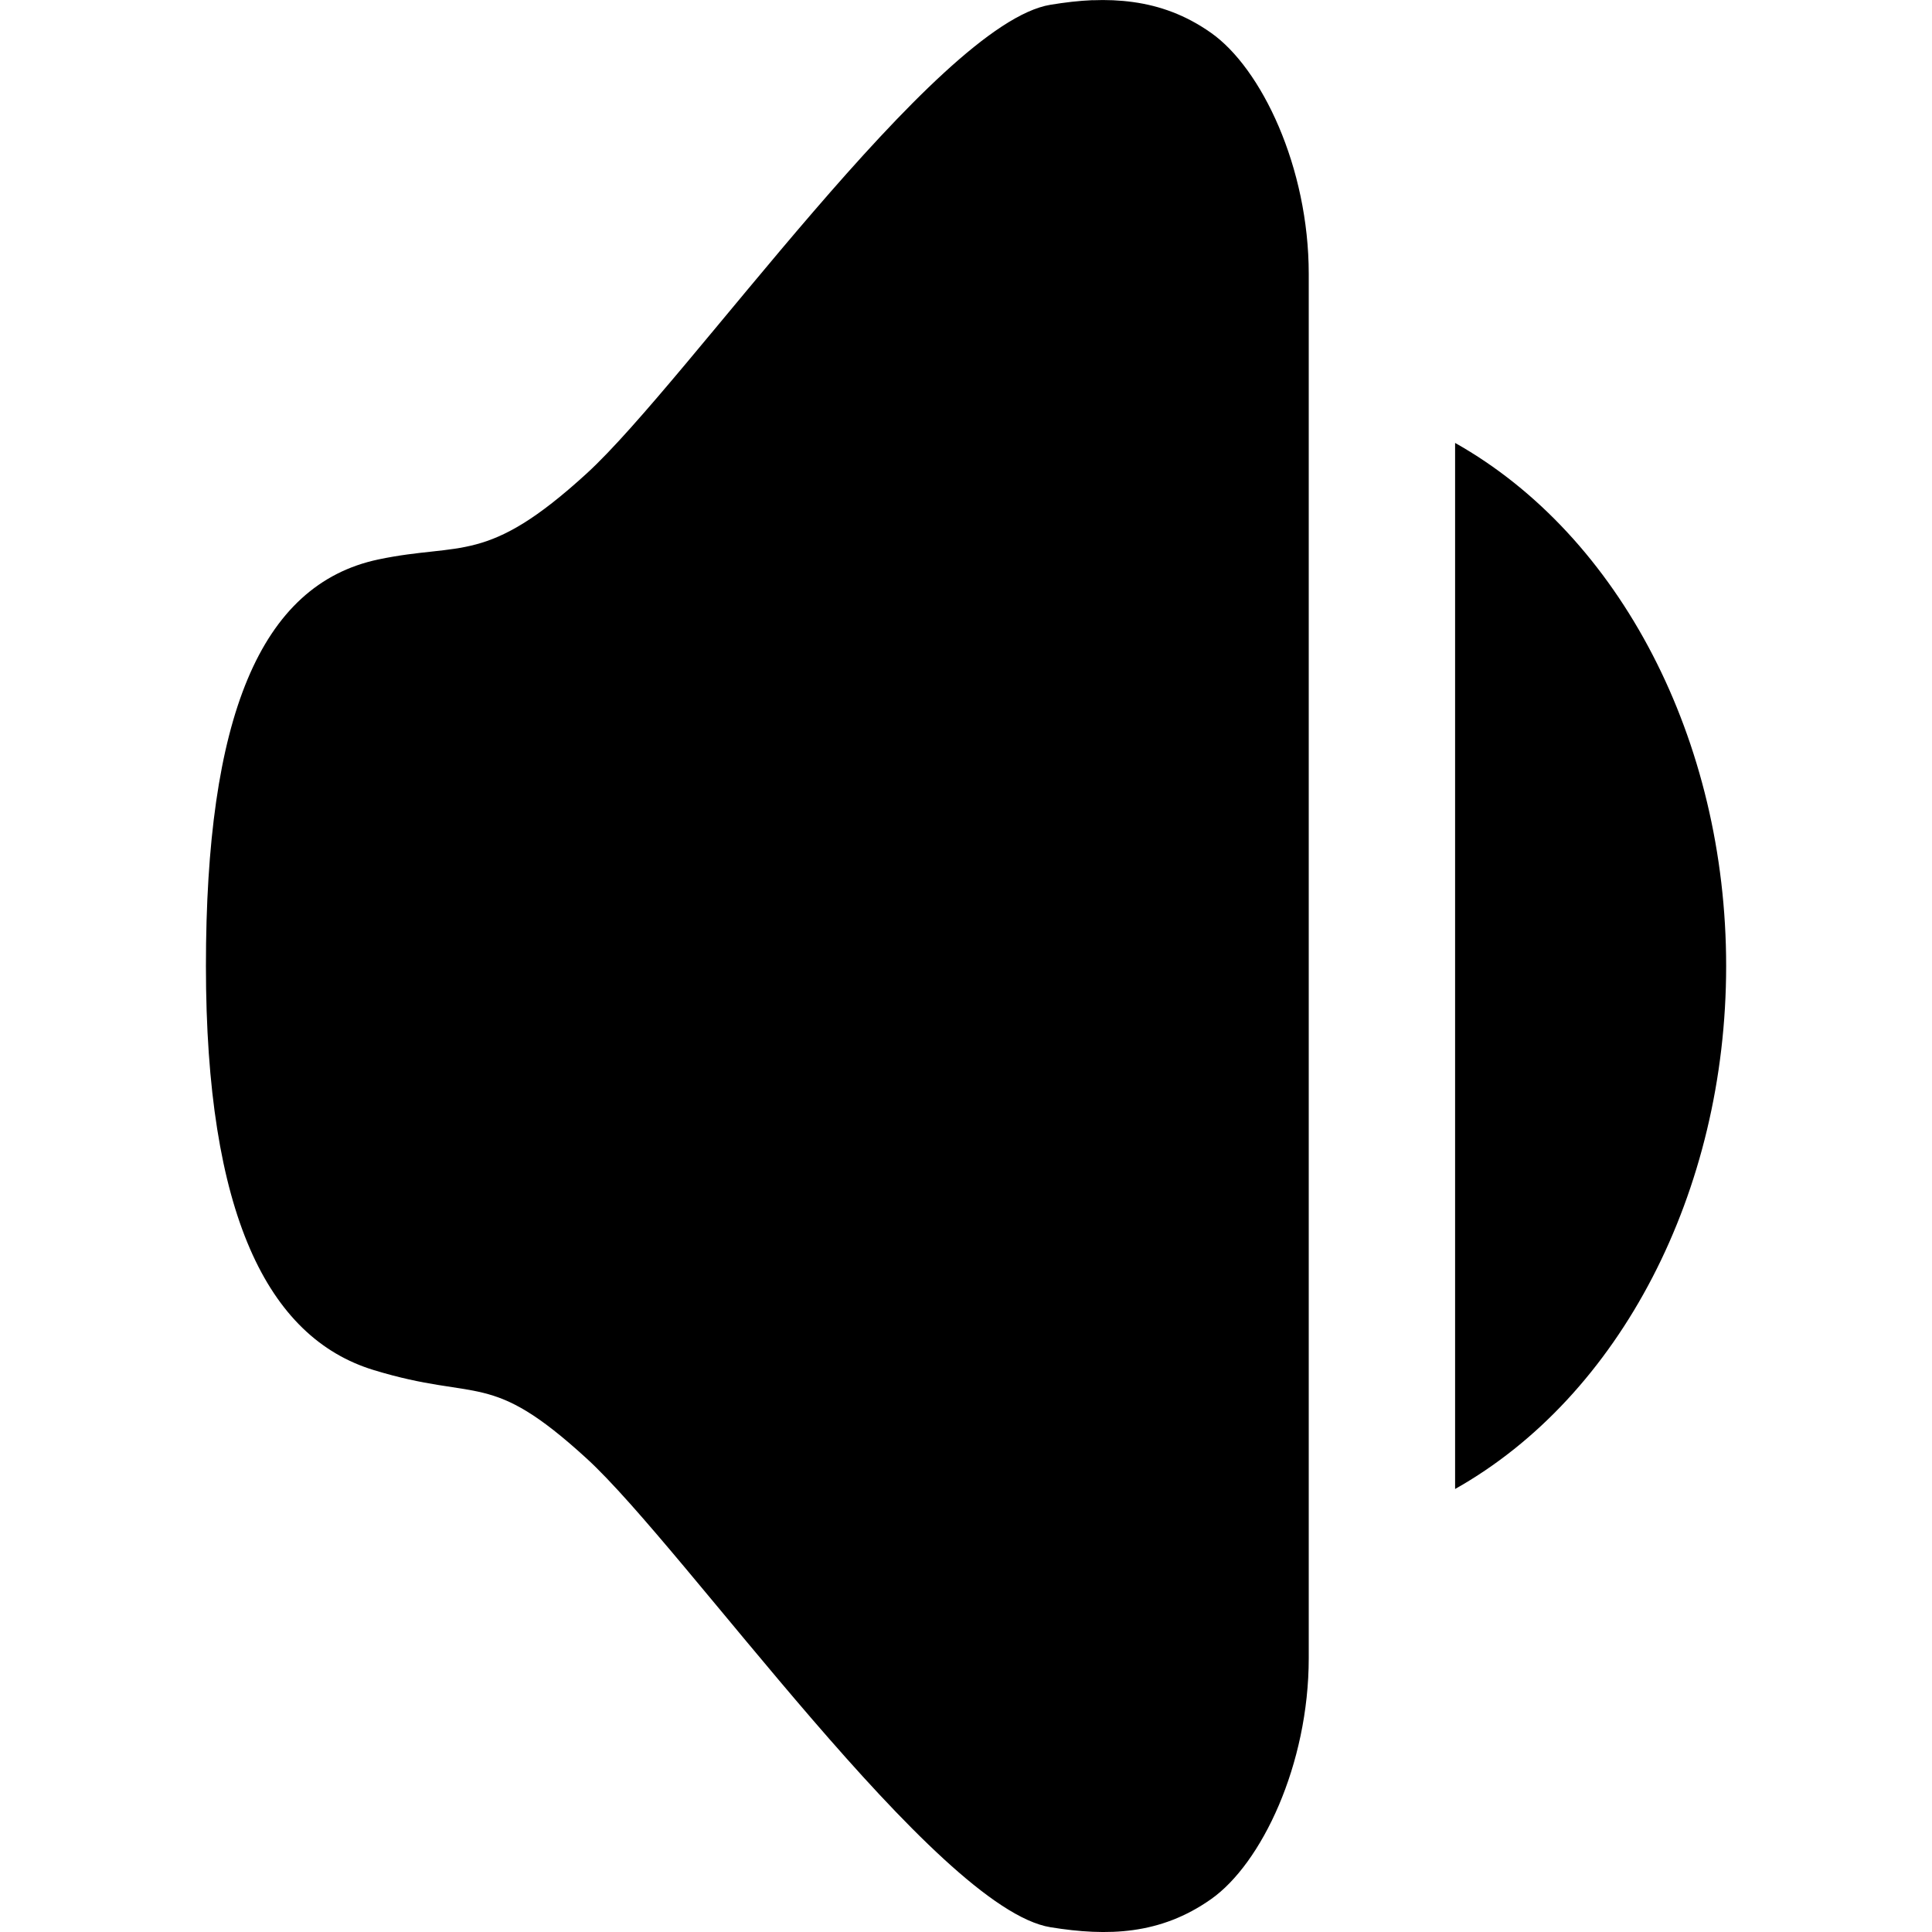
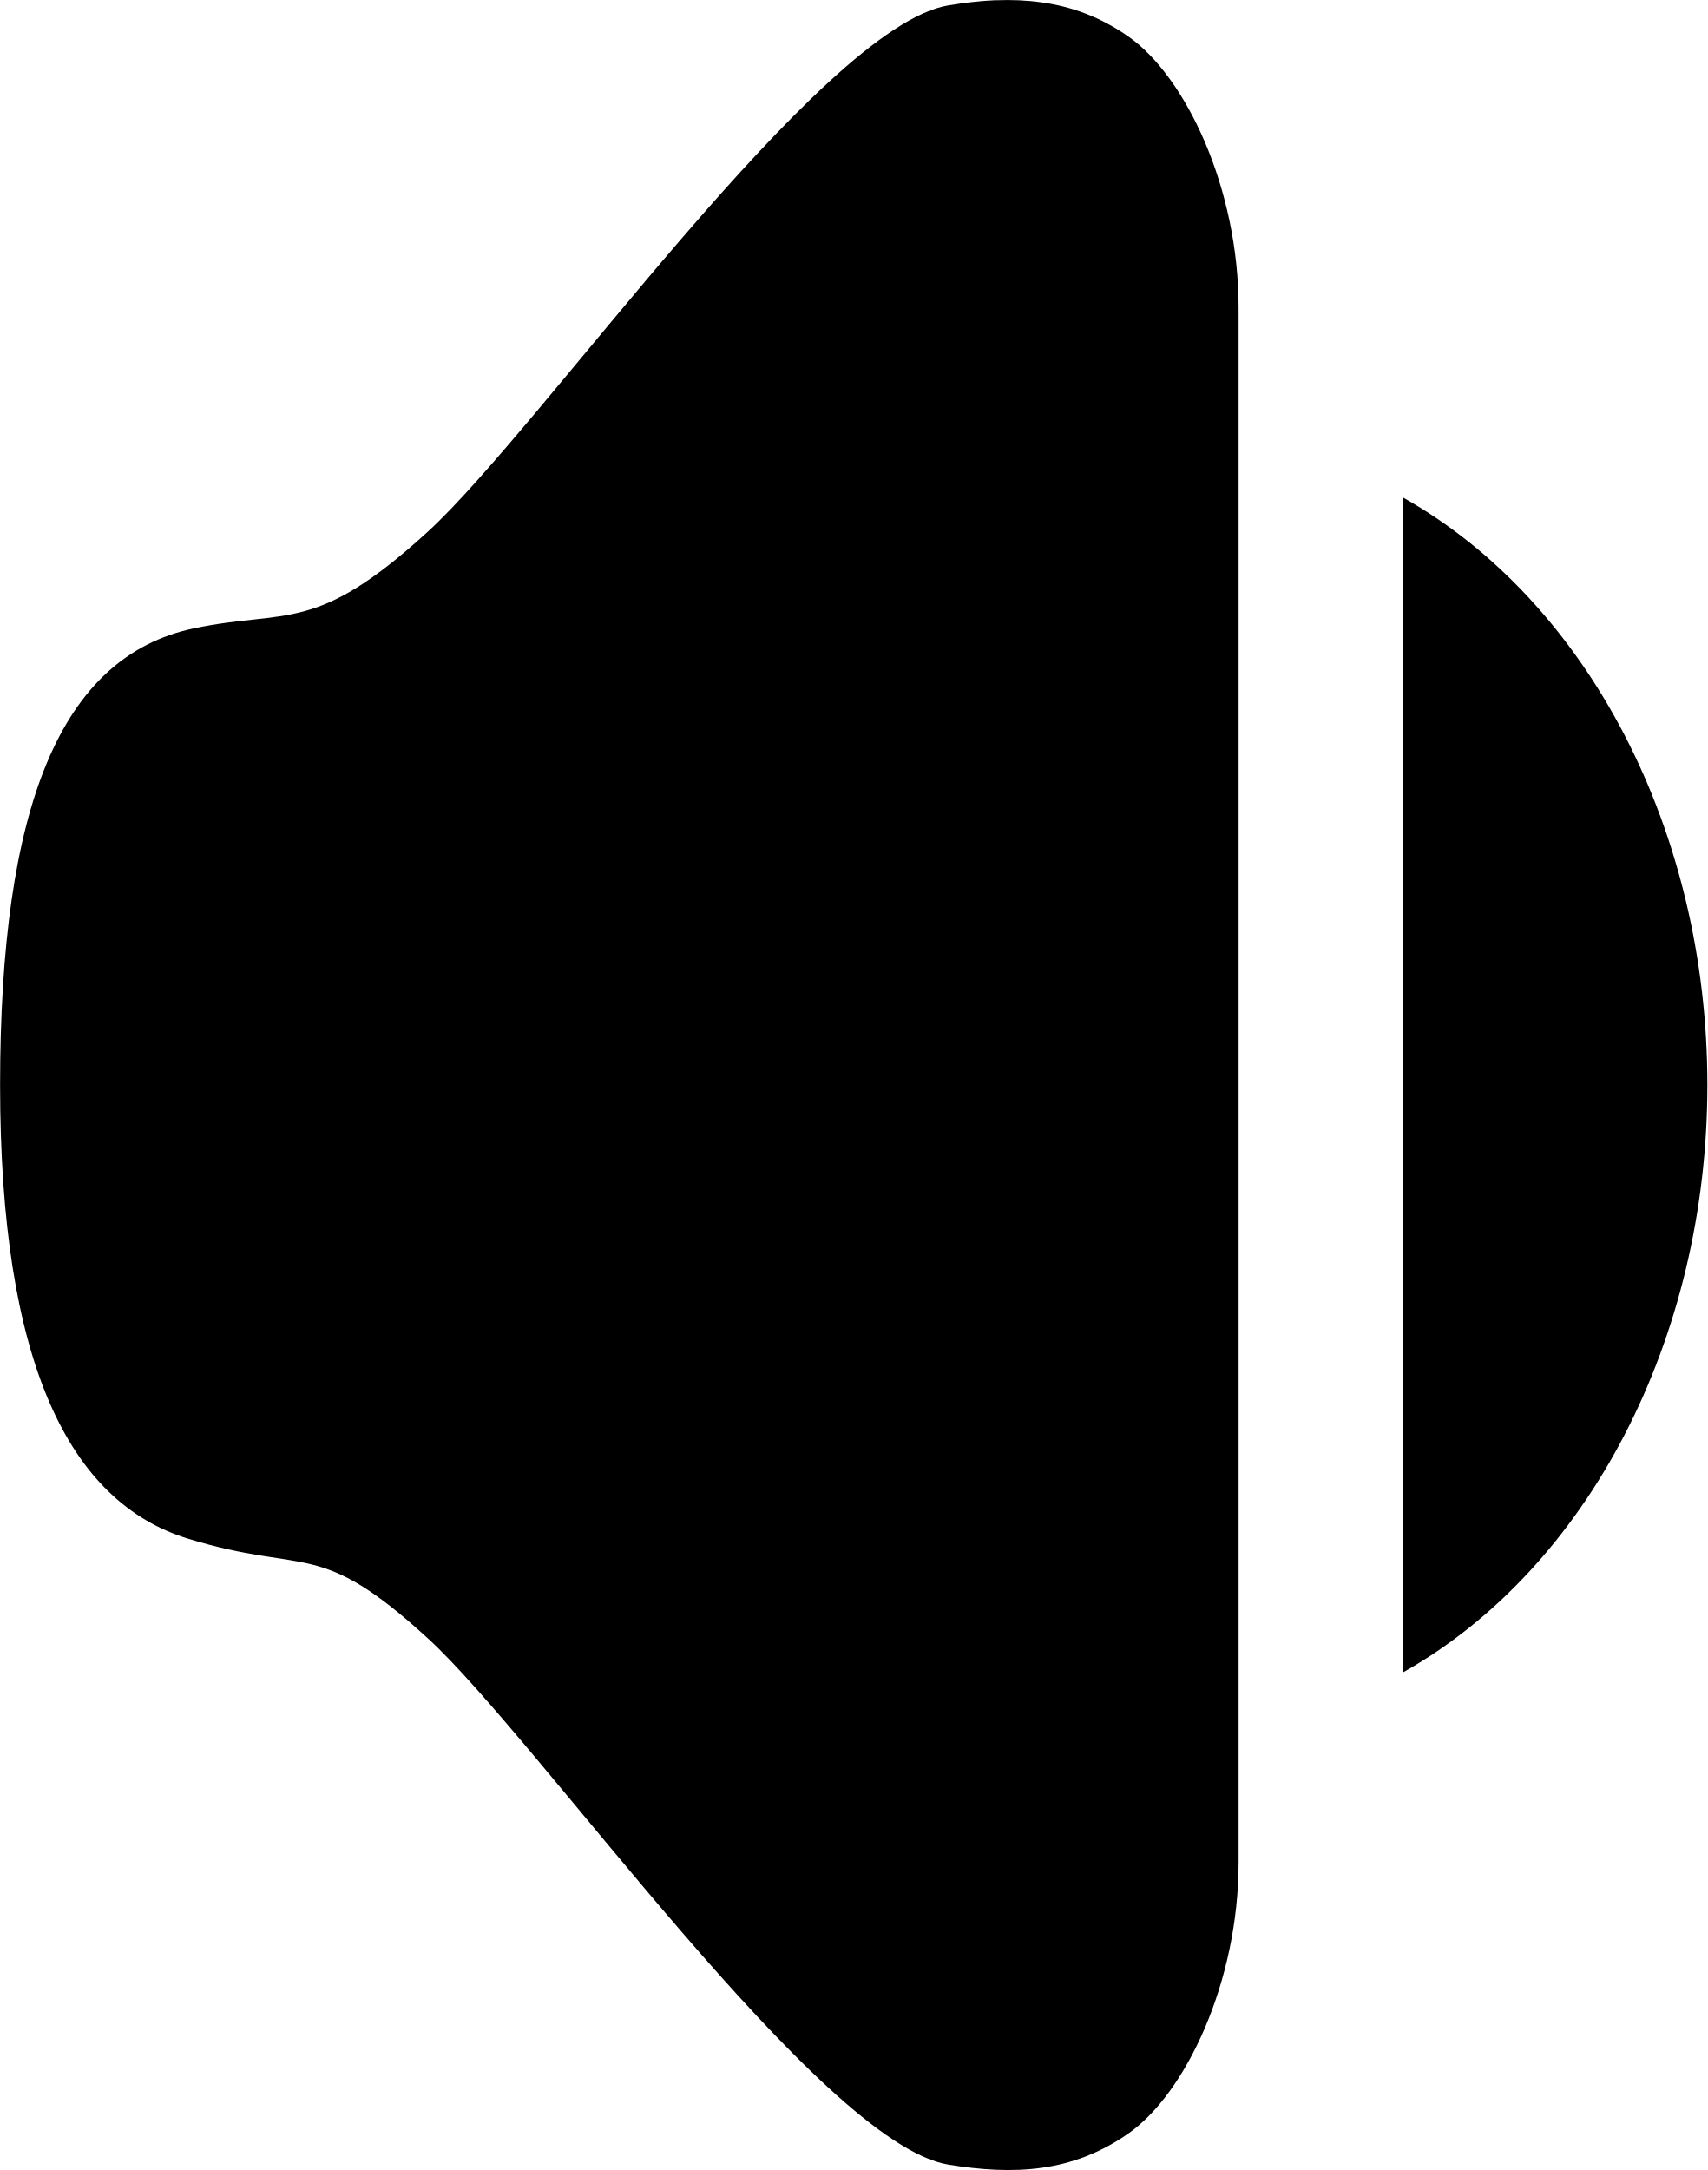
- <svg xmlns="http://www.w3.org/2000/svg" id="Core" width="24" height="24" version="1.1" viewBox="0 0 18.885 23.999">
+ <svg xmlns="http://www.w3.org/2000/svg" id="Core" version="1.1" viewBox="0 0 18.885 23.999">
  <g transform="translate(1.8162 2.2736)">
    <path id="Shape" transform="translate(-1.8162 -2.2736)" d="m11.016 0.002c-0.171 0.007-0.346 0.028-0.523 0.057-1.421 0.23-4.513 4.681-5.762 5.822-1.248 1.142-1.552 0.851-2.586 1.068-1.479 0.311-2.144 1.975-2.144 5.051 2.9606e-16 3.076 0.764 4.615 2.082 5.018 1.318 0.403 1.431-0.014 2.648 1.1 1.218 1.114 4.341 5.593 5.762 5.822 0.711 0.115 1.364 0.094 1.992-0.348 0.628-0.441 1.215-1.671 1.215-2.996v-17.193c-1e-6 -1.325-0.587-2.555-1.215-2.996-0.314-0.221-0.634-0.335-0.965-0.381-0.165-0.023-0.333-0.03-0.504-0.023zm4.502 5.5v12.994a5.723 7.128 0 0 0 3.367-6.496 5.723 7.128 0 0 0-3.367-6.498z" style="stroke-dasharray:30.24, 15.12;stroke-dashoffset:24.948;stroke-linejoin:round;stroke-width:3.78" />
  </g>
</svg>
